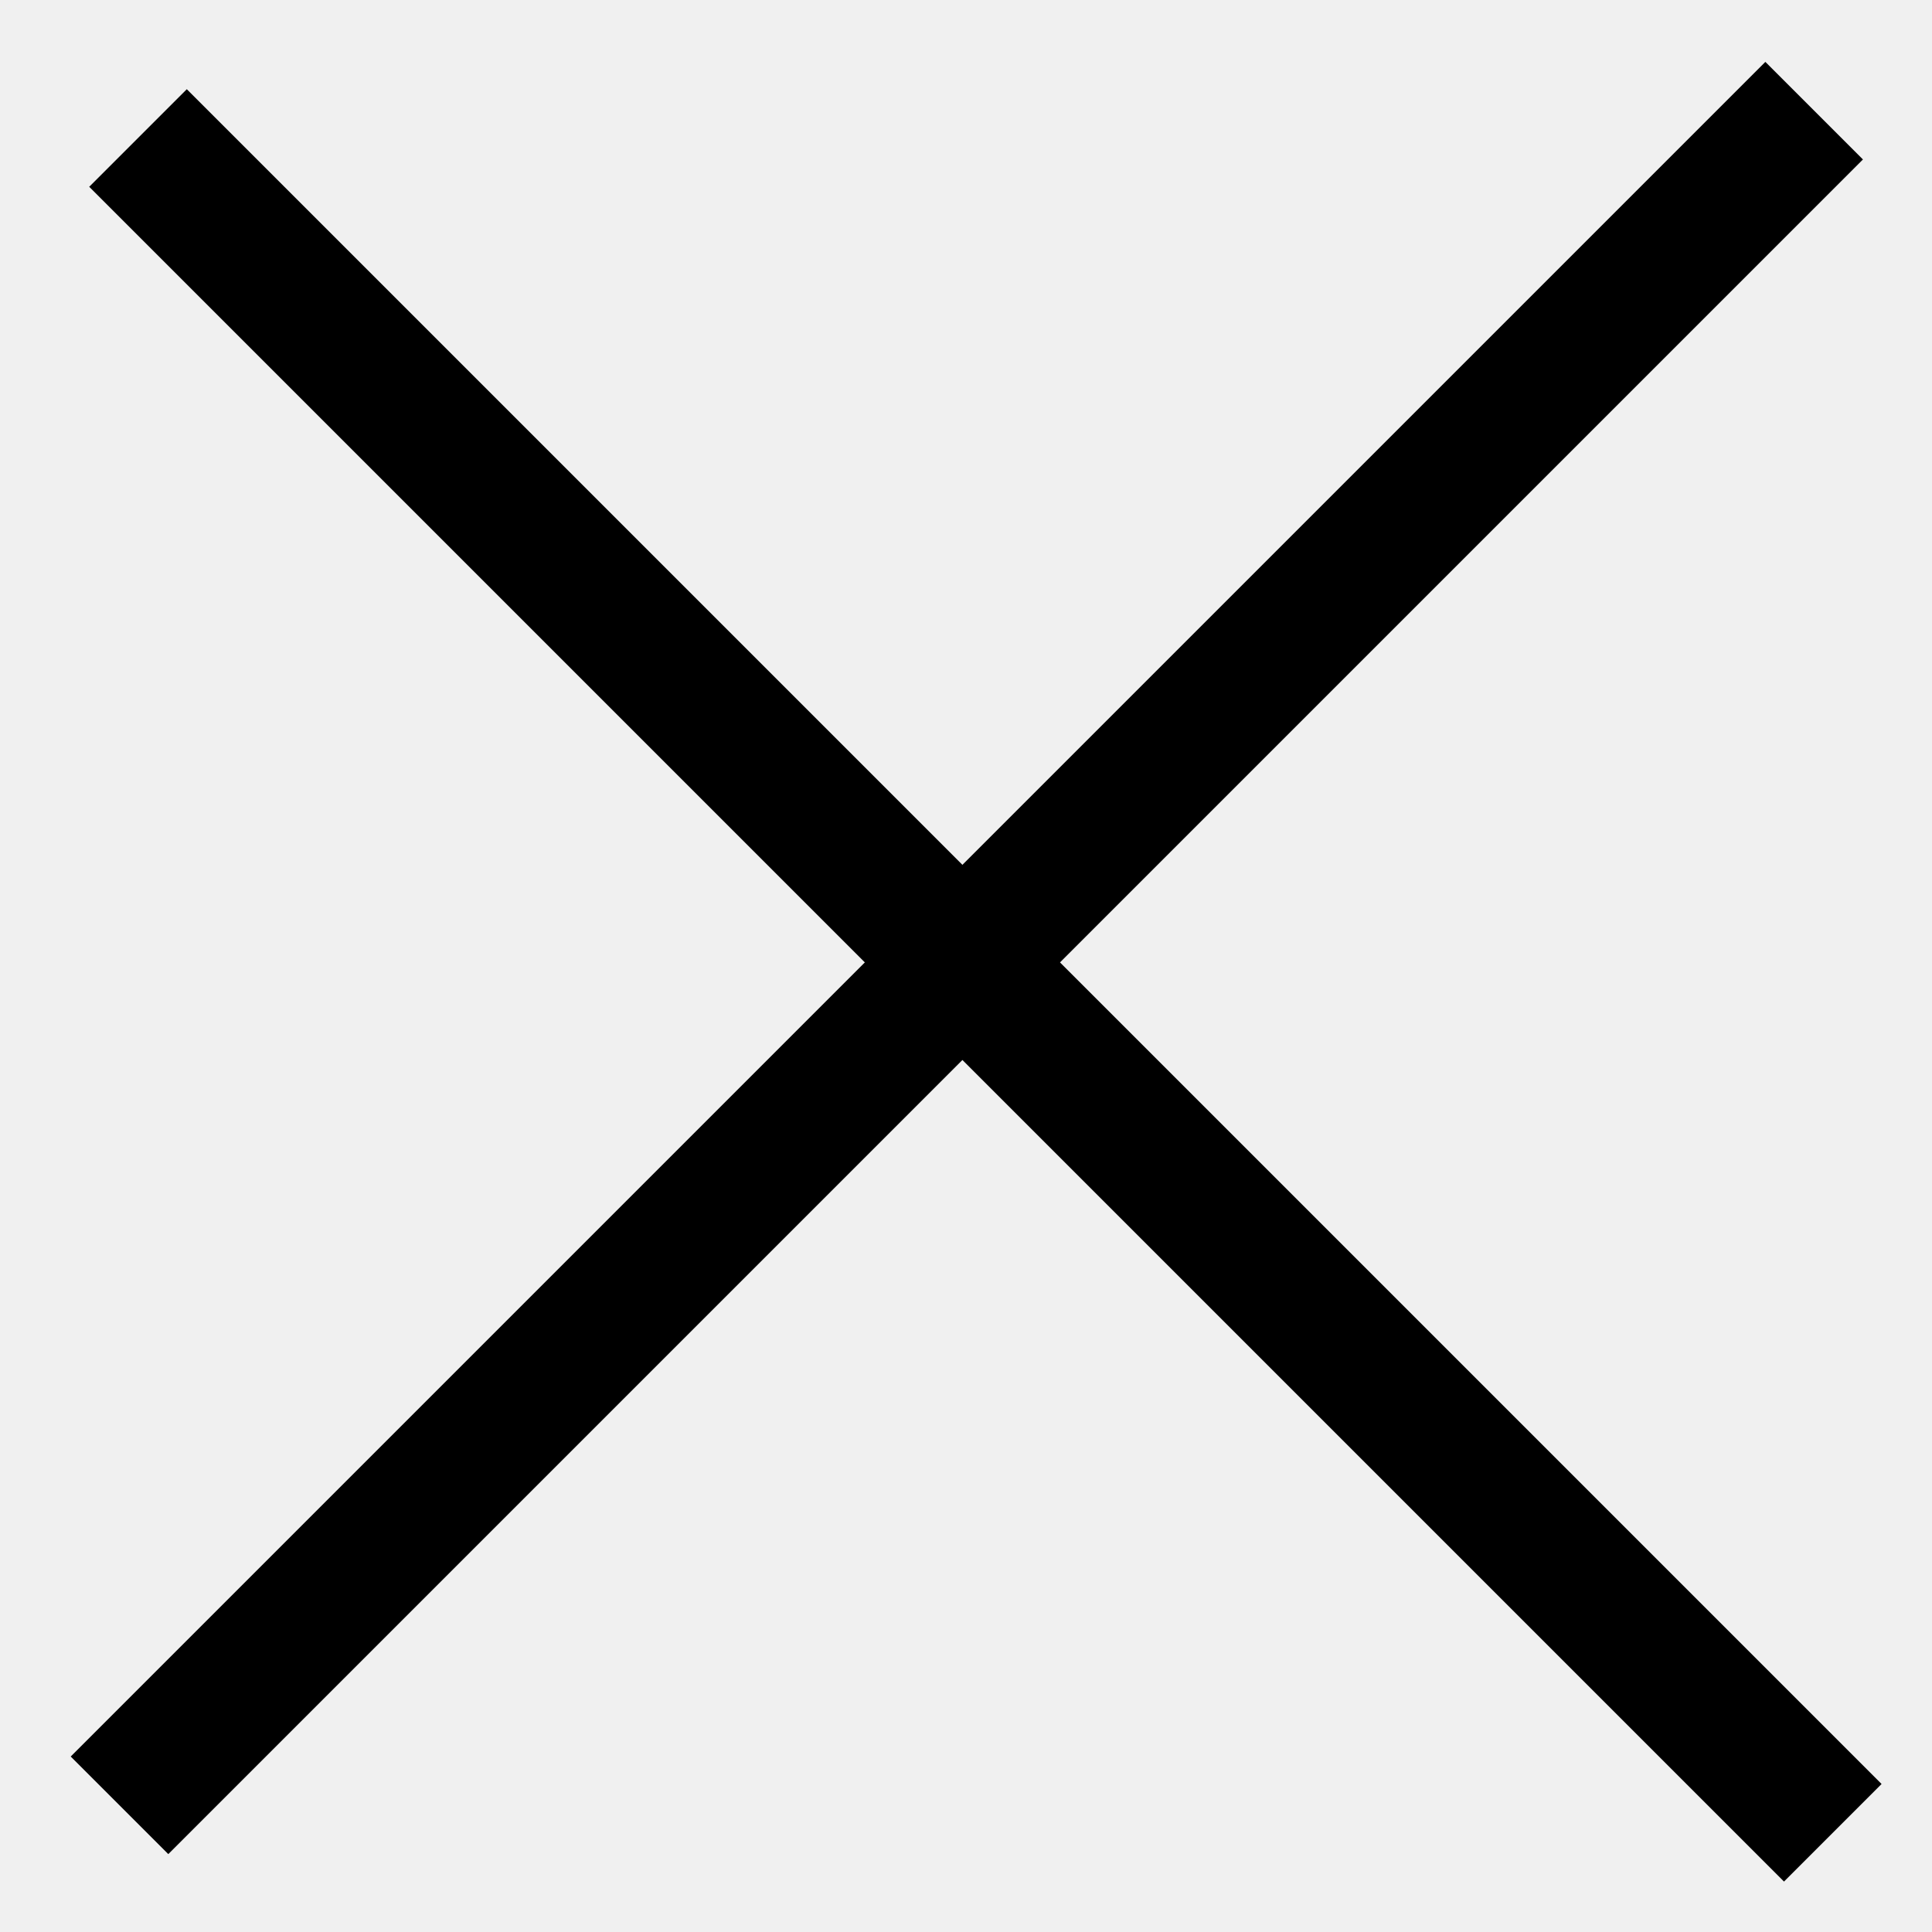
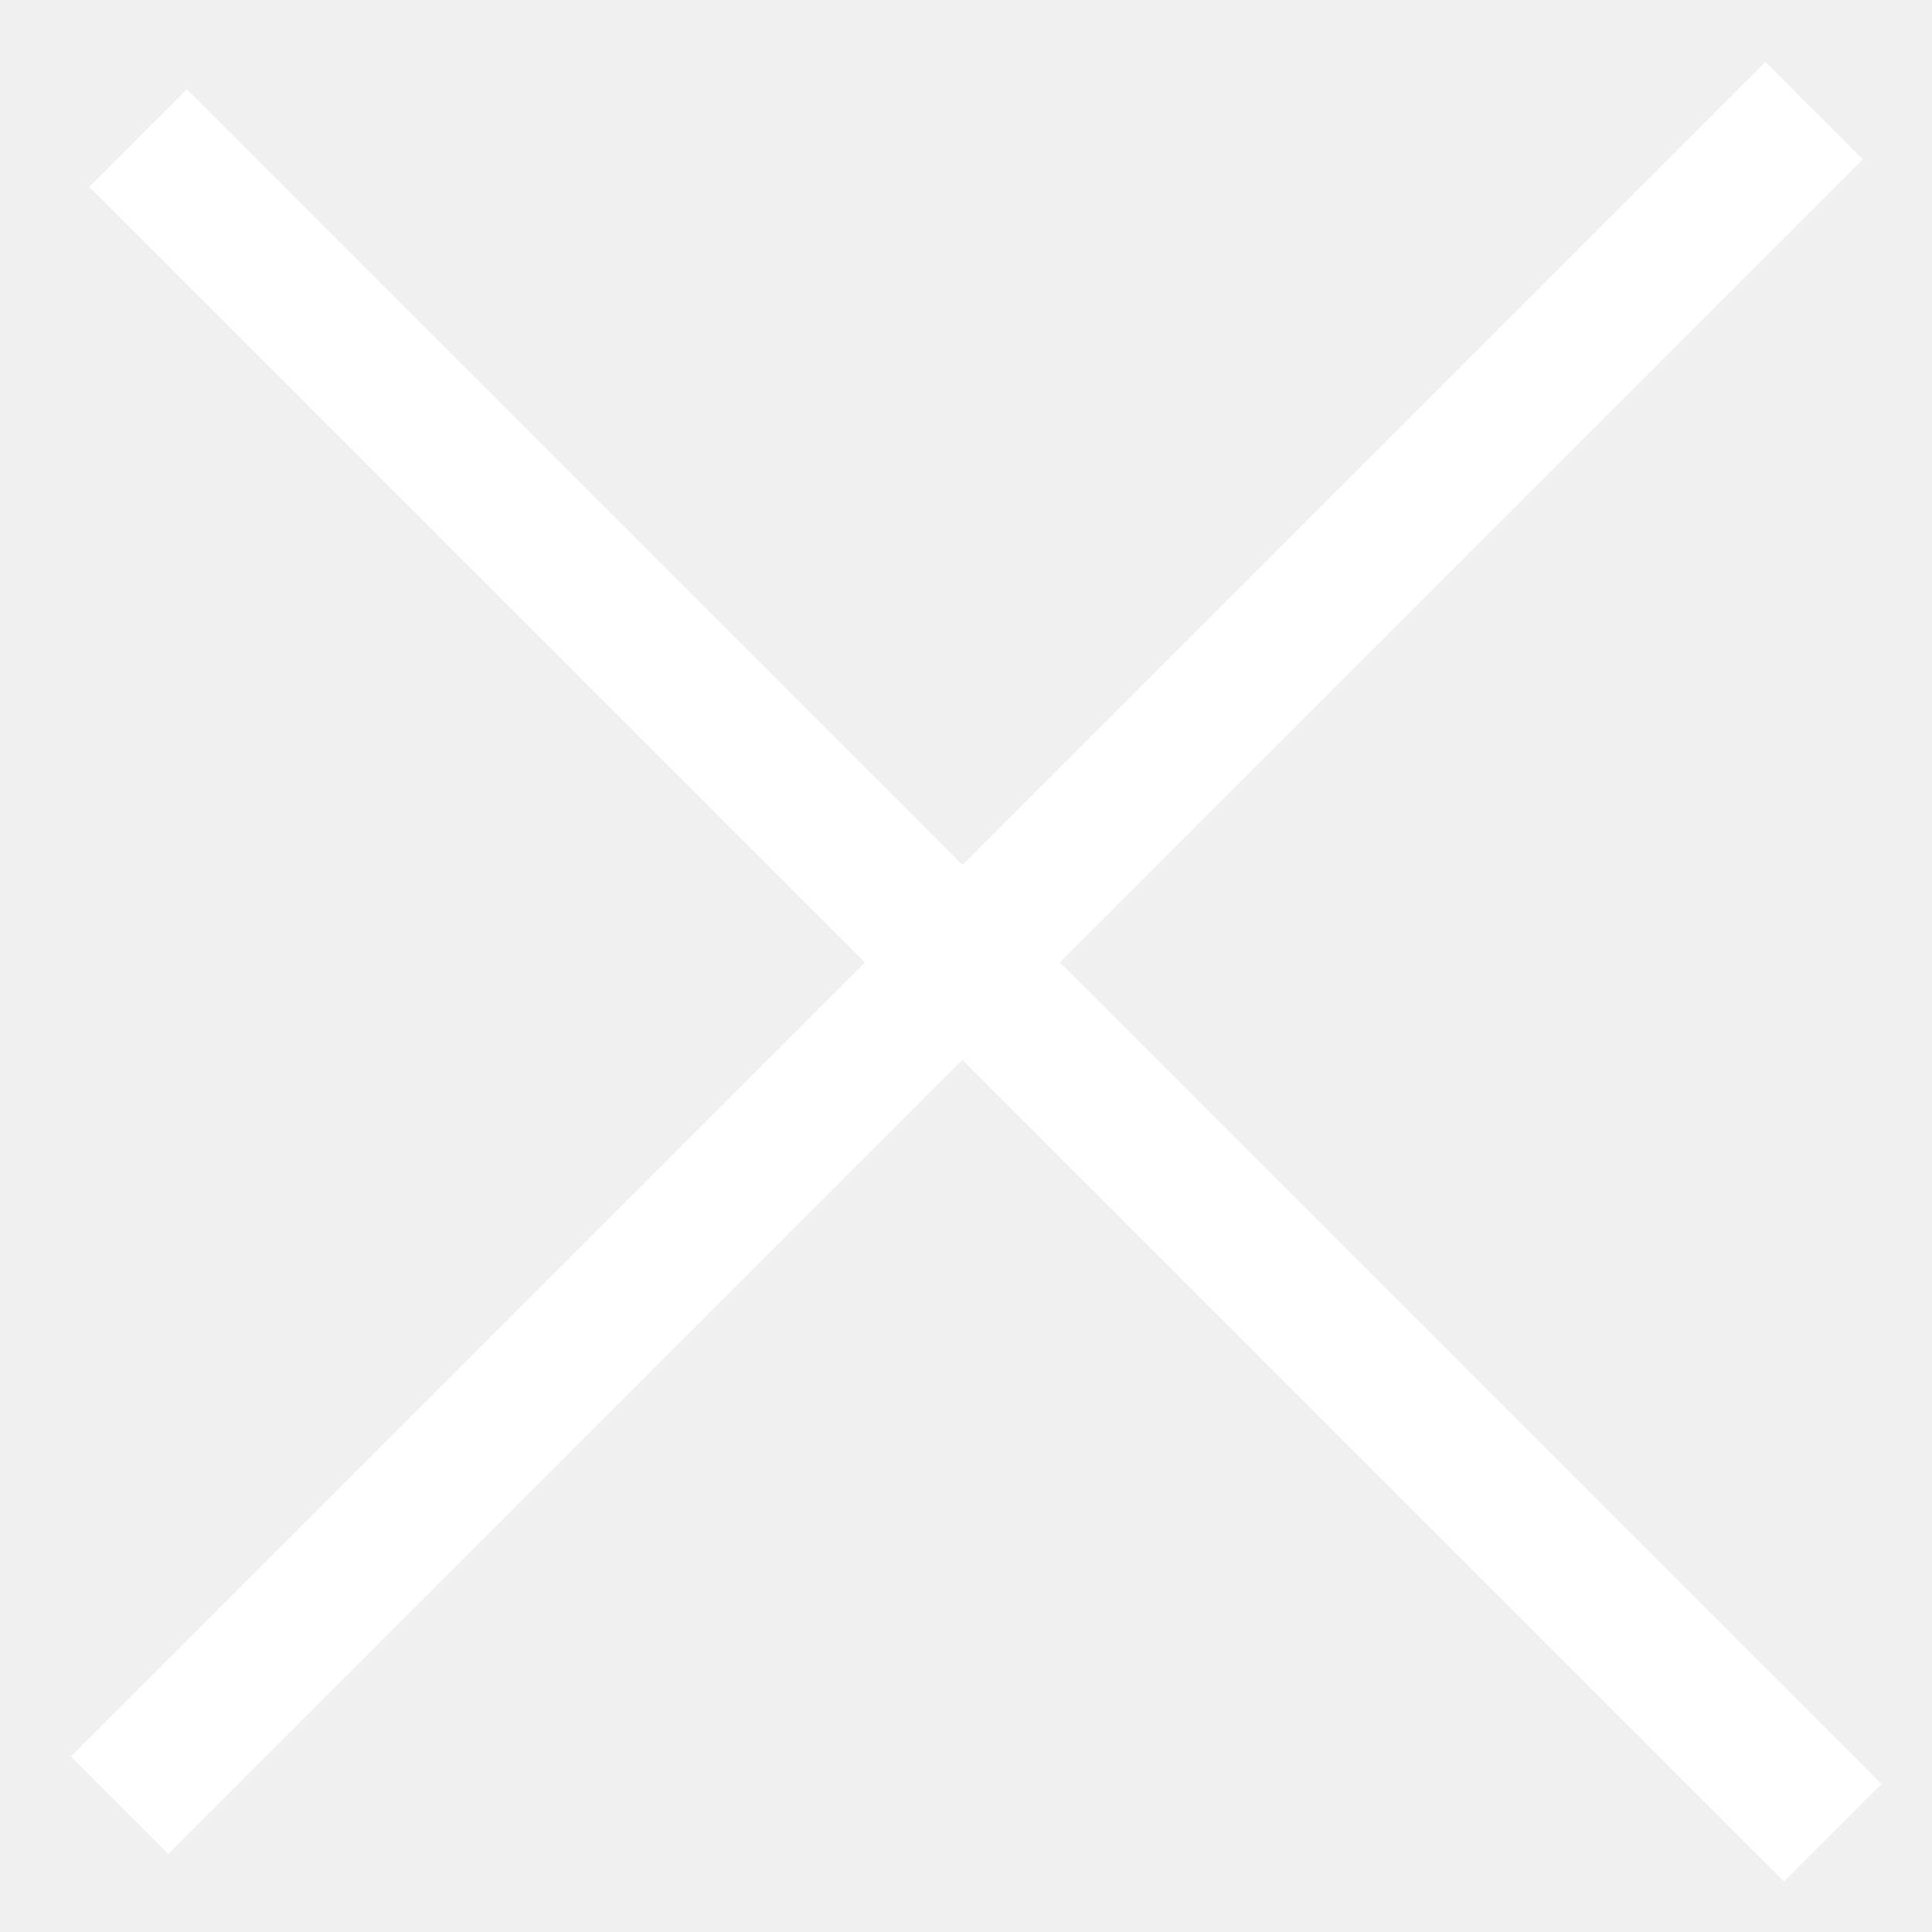
<svg xmlns="http://www.w3.org/2000/svg" width="14" height="14" viewBox="0 0 14 14" fill="none">
-   <line x1="0.866" y1="13.082" x2="13.146" y2="0.802" stroke="black" />
-   <path d="M1 1L13.281 13.281" stroke="black" />
+   <line x1="0.866" y1="13.082" x2="13.146" y2="0.802" stroke="white" />
+   <path d="M1 1L13.281 13.281" stroke="white" />
</svg>
